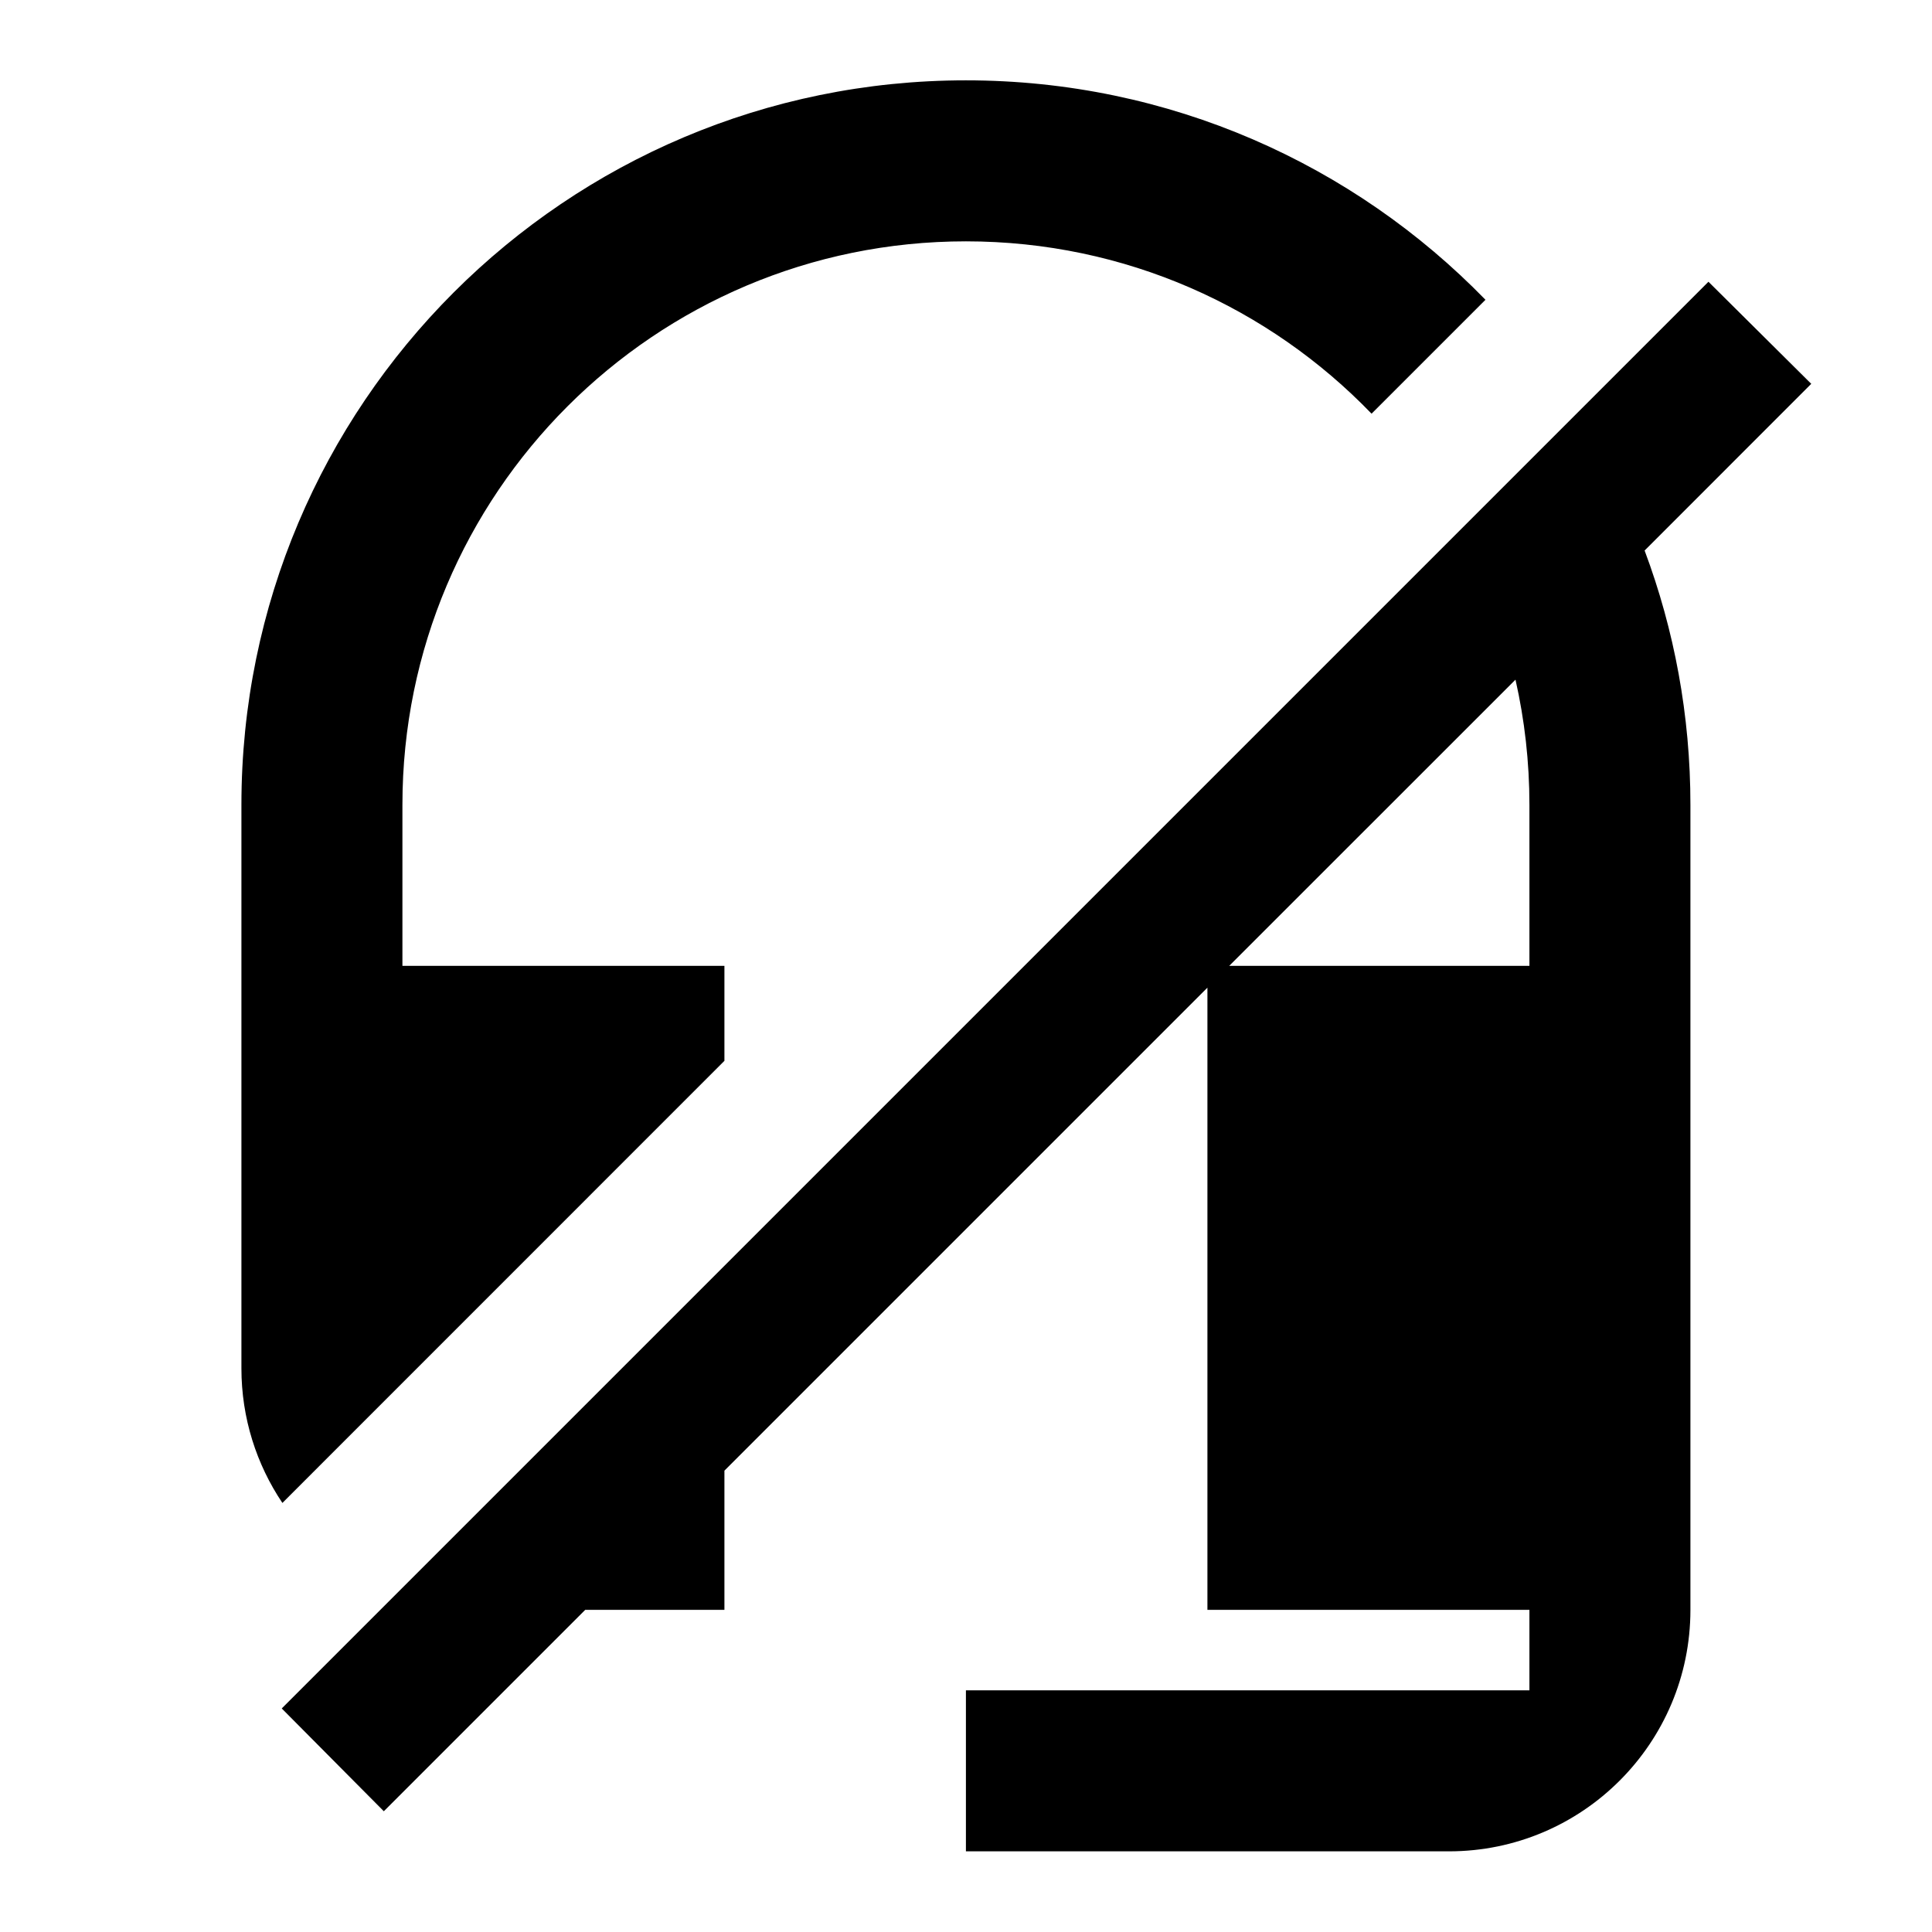
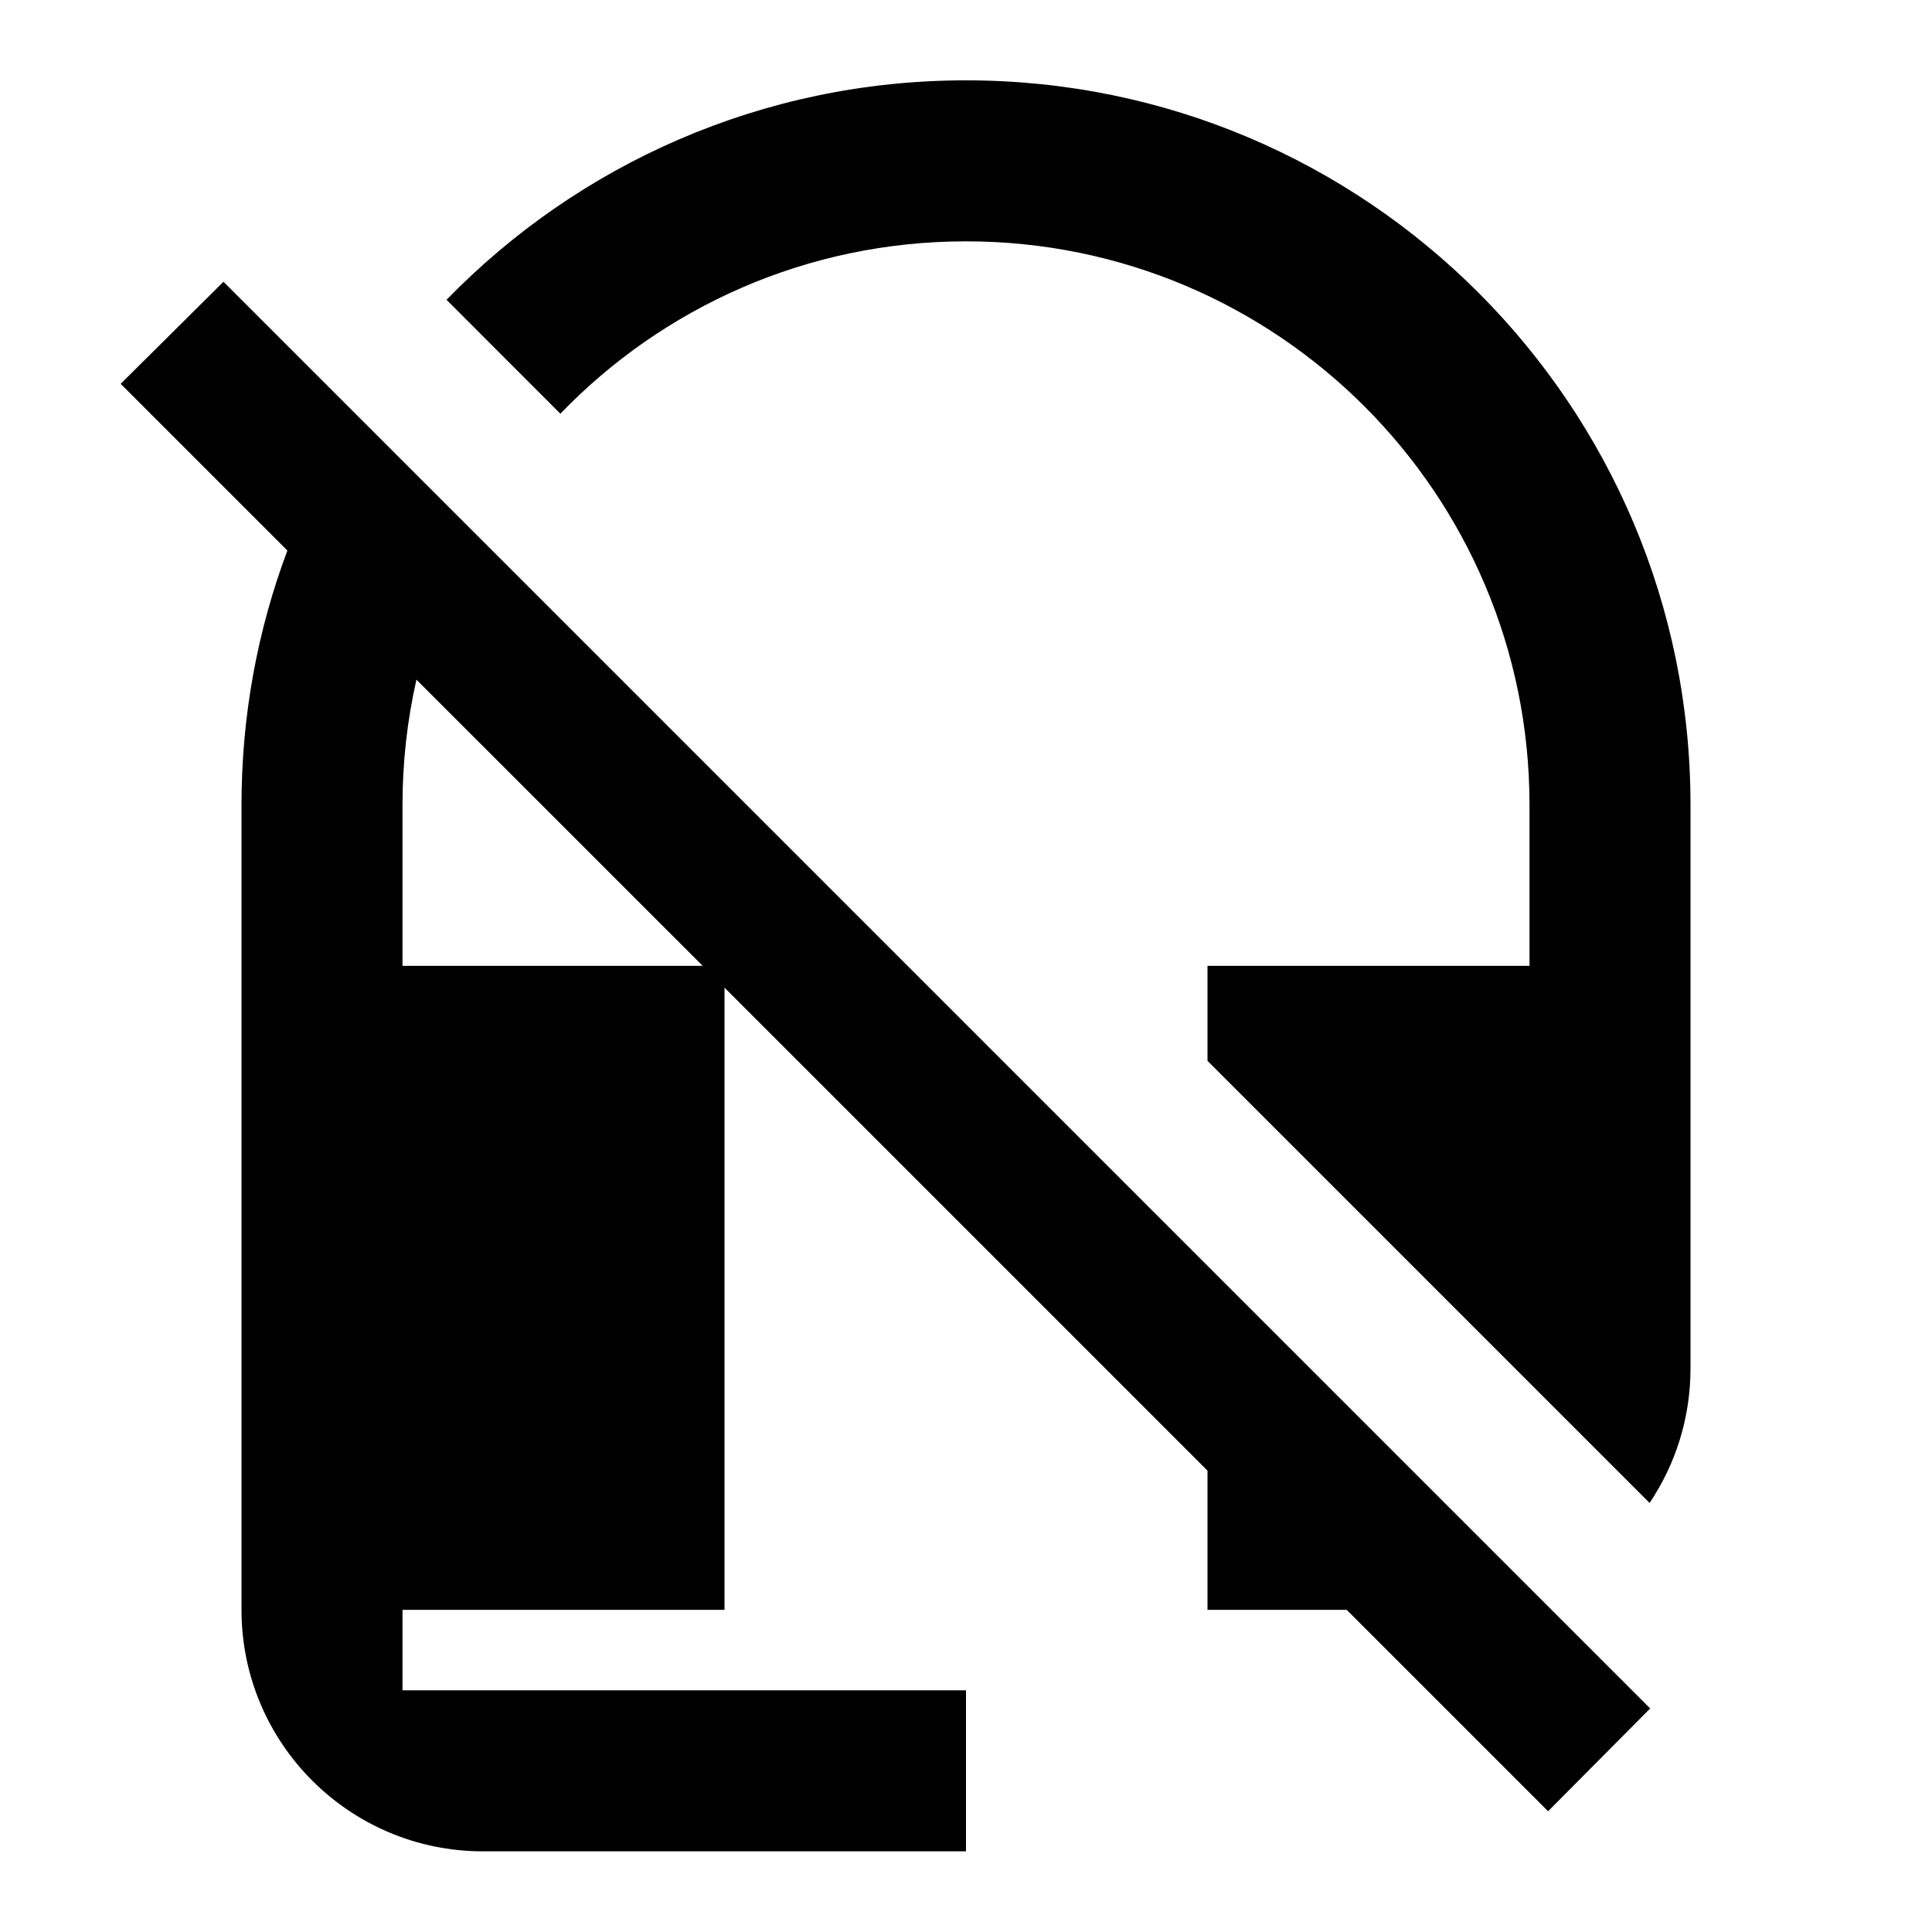
<svg xmlns="http://www.w3.org/2000/svg" version="1.1" baseProfile="full" width="24" height="24" viewBox="0 0 24.00 24.00" enable-background="new 0 0 24.00 24.00" xml:space="preserve">
-   <path fill="#000000" fill-opacity="1" stroke-width="0.2" stroke-linejoin="round" d="M 22.5,4.768L 20.43,6.839C 20.798,7.822 20.999,8.886 20.999,9.998L 20.999,19.998C 20.999,21.655 19.656,22.998 17.999,22.998L 11.999,22.998L 11.999,20.998L 18.999,20.998L 18.999,19.998L 14.999,19.998L 14.999,12.269L 8.999,18.269L 8.999,19.998L 7.27,19.998L 4.768,22.5L 3.5,21.223L 21.223,3.5L 22.5,4.768 Z M 11.999,0.998C 14.531,0.998 16.818,2.043 18.453,3.724L 17.038,5.139C 15.765,3.819 13.978,2.998 11.999,2.998C 8.133,2.998 4.999,6.132 4.999,9.998L 4.999,11.998L 8.999,11.998L 8.999,13.178L 3.508,18.67C 3.187,18.192 2.999,17.617 2.999,16.998L 2.999,9.998C 2.999,5.027 7.028,0.998 11.999,0.998 Z M 18.999,11.998L 18.999,9.998C 18.999,9.463 18.939,8.943 18.826,8.443L 15.27,11.998L 18.999,11.998 Z " />
+   <path fill="#000000" fill-opacity="1" stroke-width="0.2" stroke-linejoin="round" d="M 1.499,4.768L 3.57,6.839C 3.201,7.822 3,8.886 3,9.998L 3,19.998C 3,21.655 4.343,22.998 6,22.998L 12,22.998L 12,20.998L 5,20.998L 5,19.998L 9,19.998L 9,12.269L 15,18.269L 15,19.998L 16.729,19.998L 19.231,22.5L 20.499,21.223L 2.776,3.5L 1.499,4.768 Z M 12,0.998C 9.469,0.998 7.182,2.043 5.547,3.724L 6.961,5.139C 8.234,3.819 10.021,2.998 12,2.998C 15.866,2.998 19,6.132 19,9.998L 19,11.998L 15,11.998L 15,13.178L 20.492,18.67C 20.813,18.192 21,17.617 21,16.998L 21,9.998C 21,5.027 16.971,0.998 12,0.998 Z M 5,11.998L 5,9.998C 5,9.463 5.06,8.943 5.173,8.443L 8.729,11.998L 5,11.998 Z " />
</svg>
